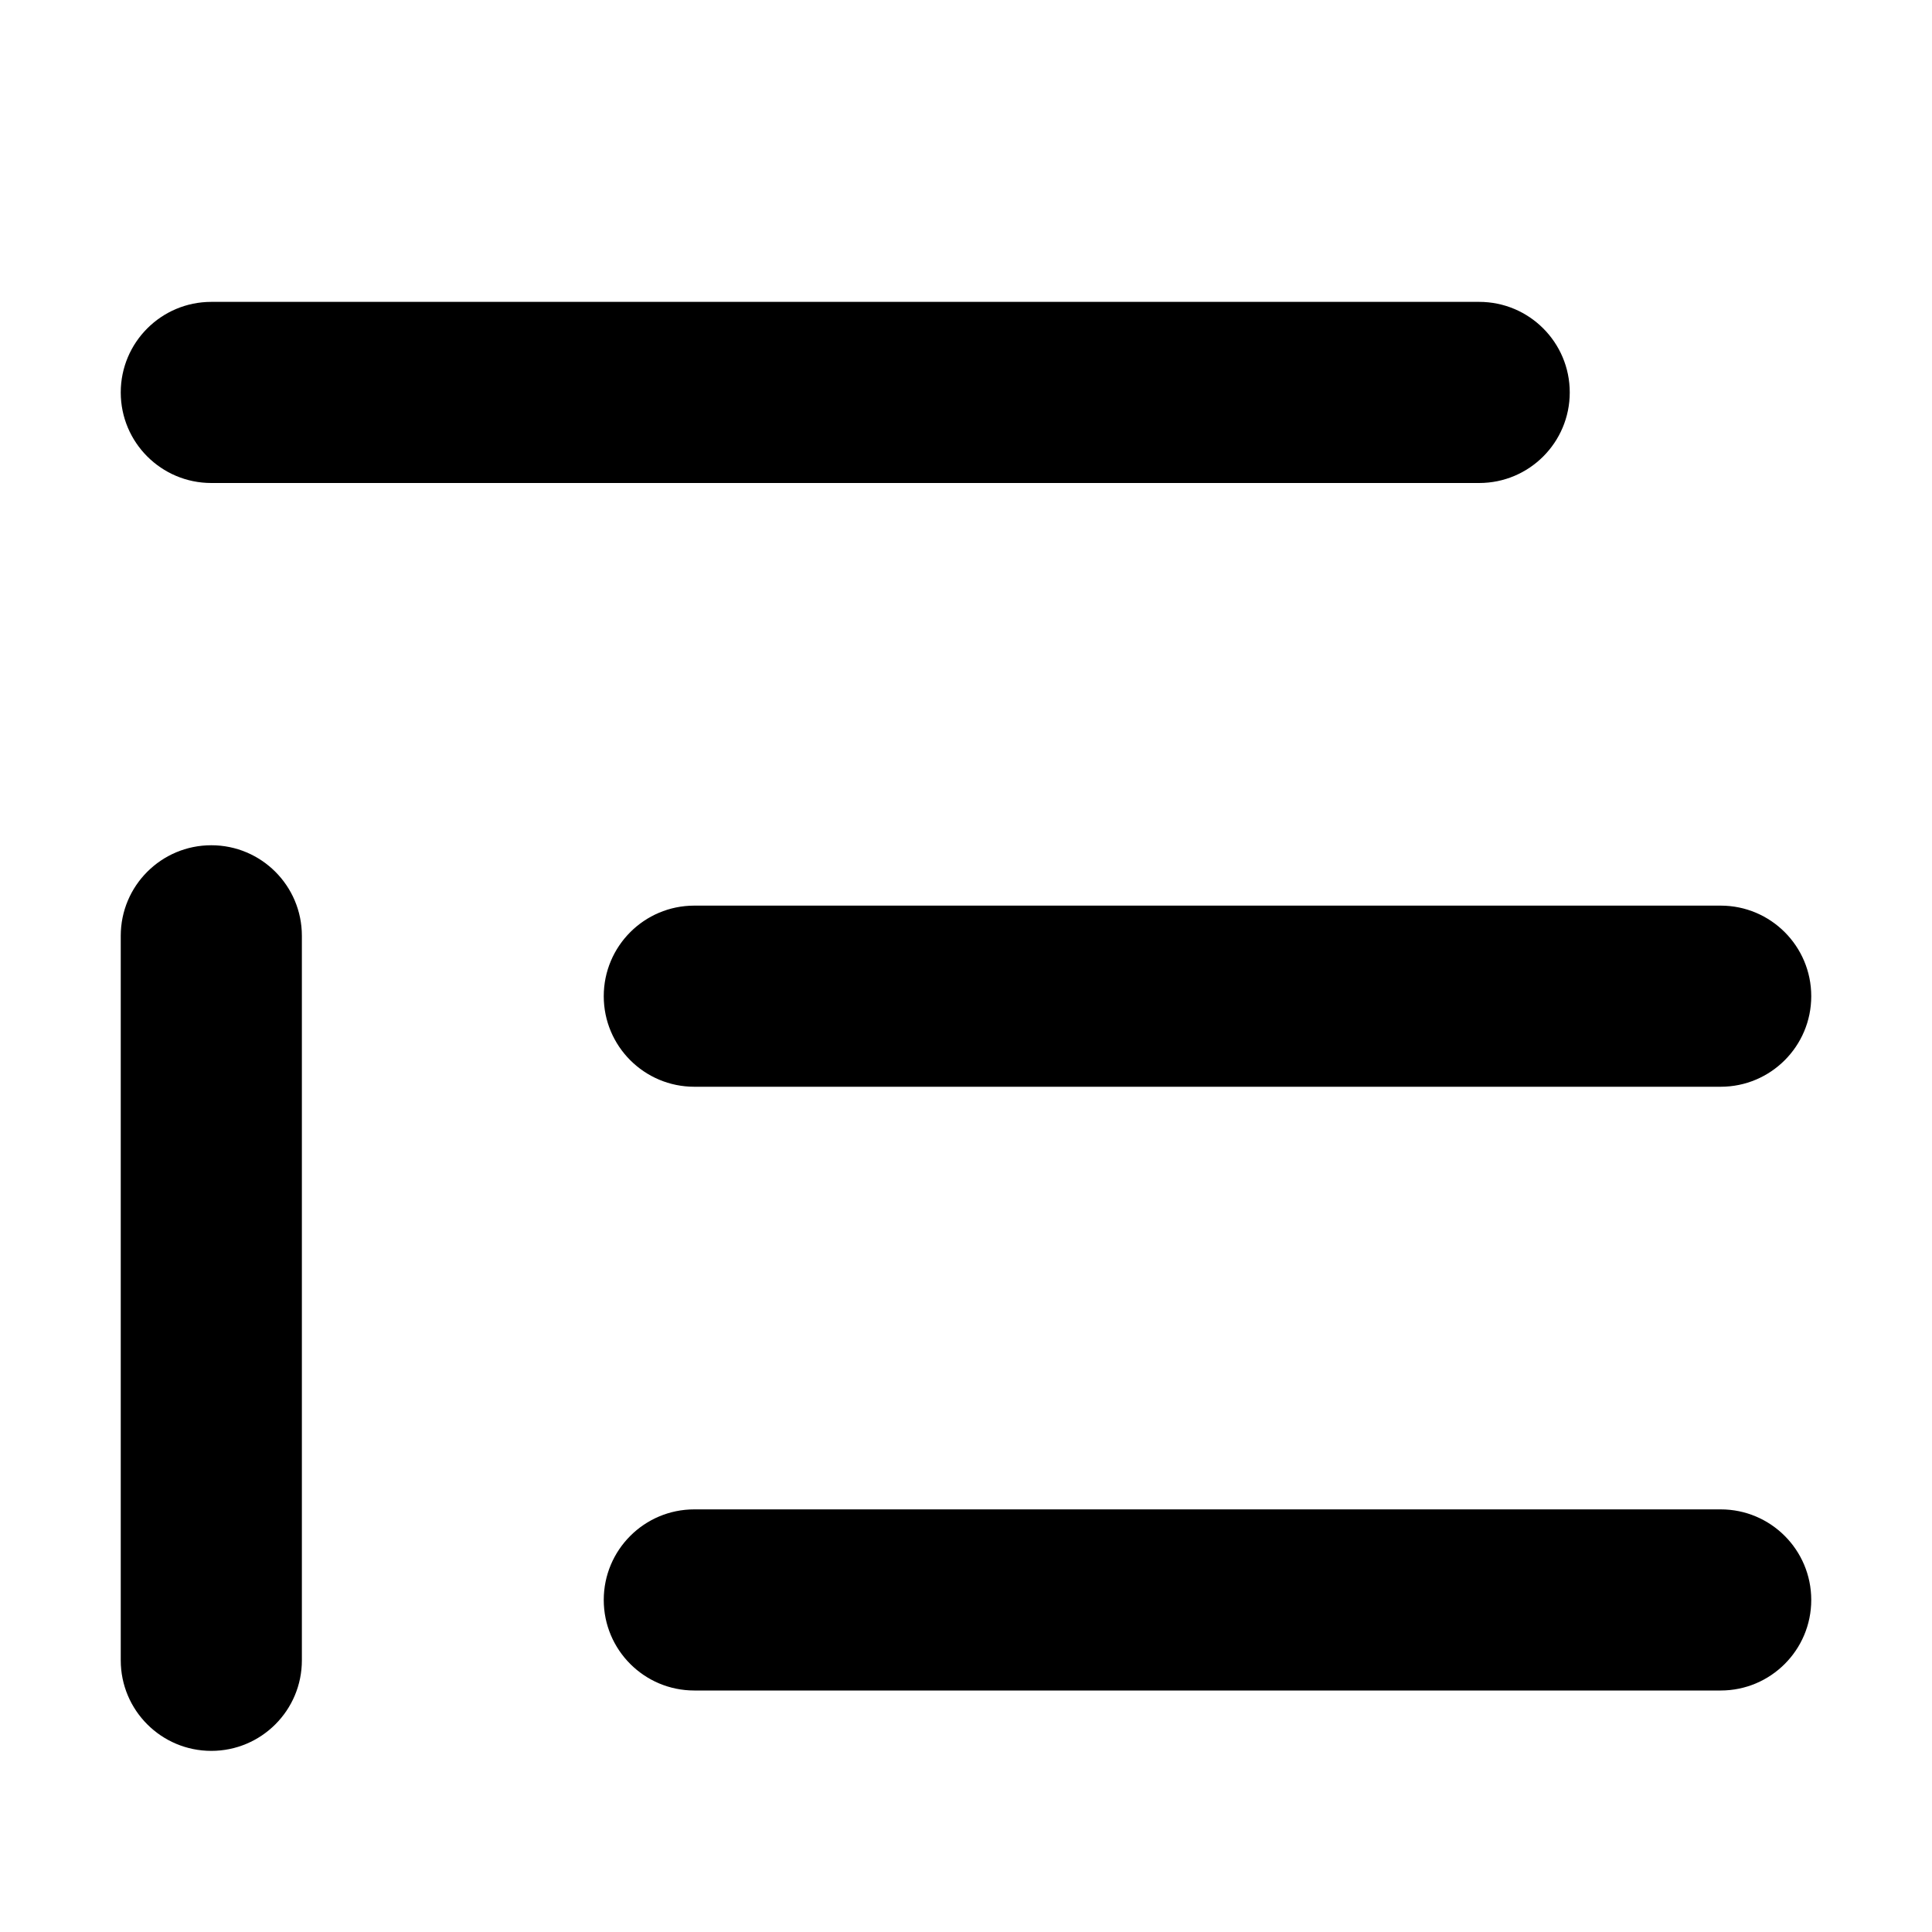
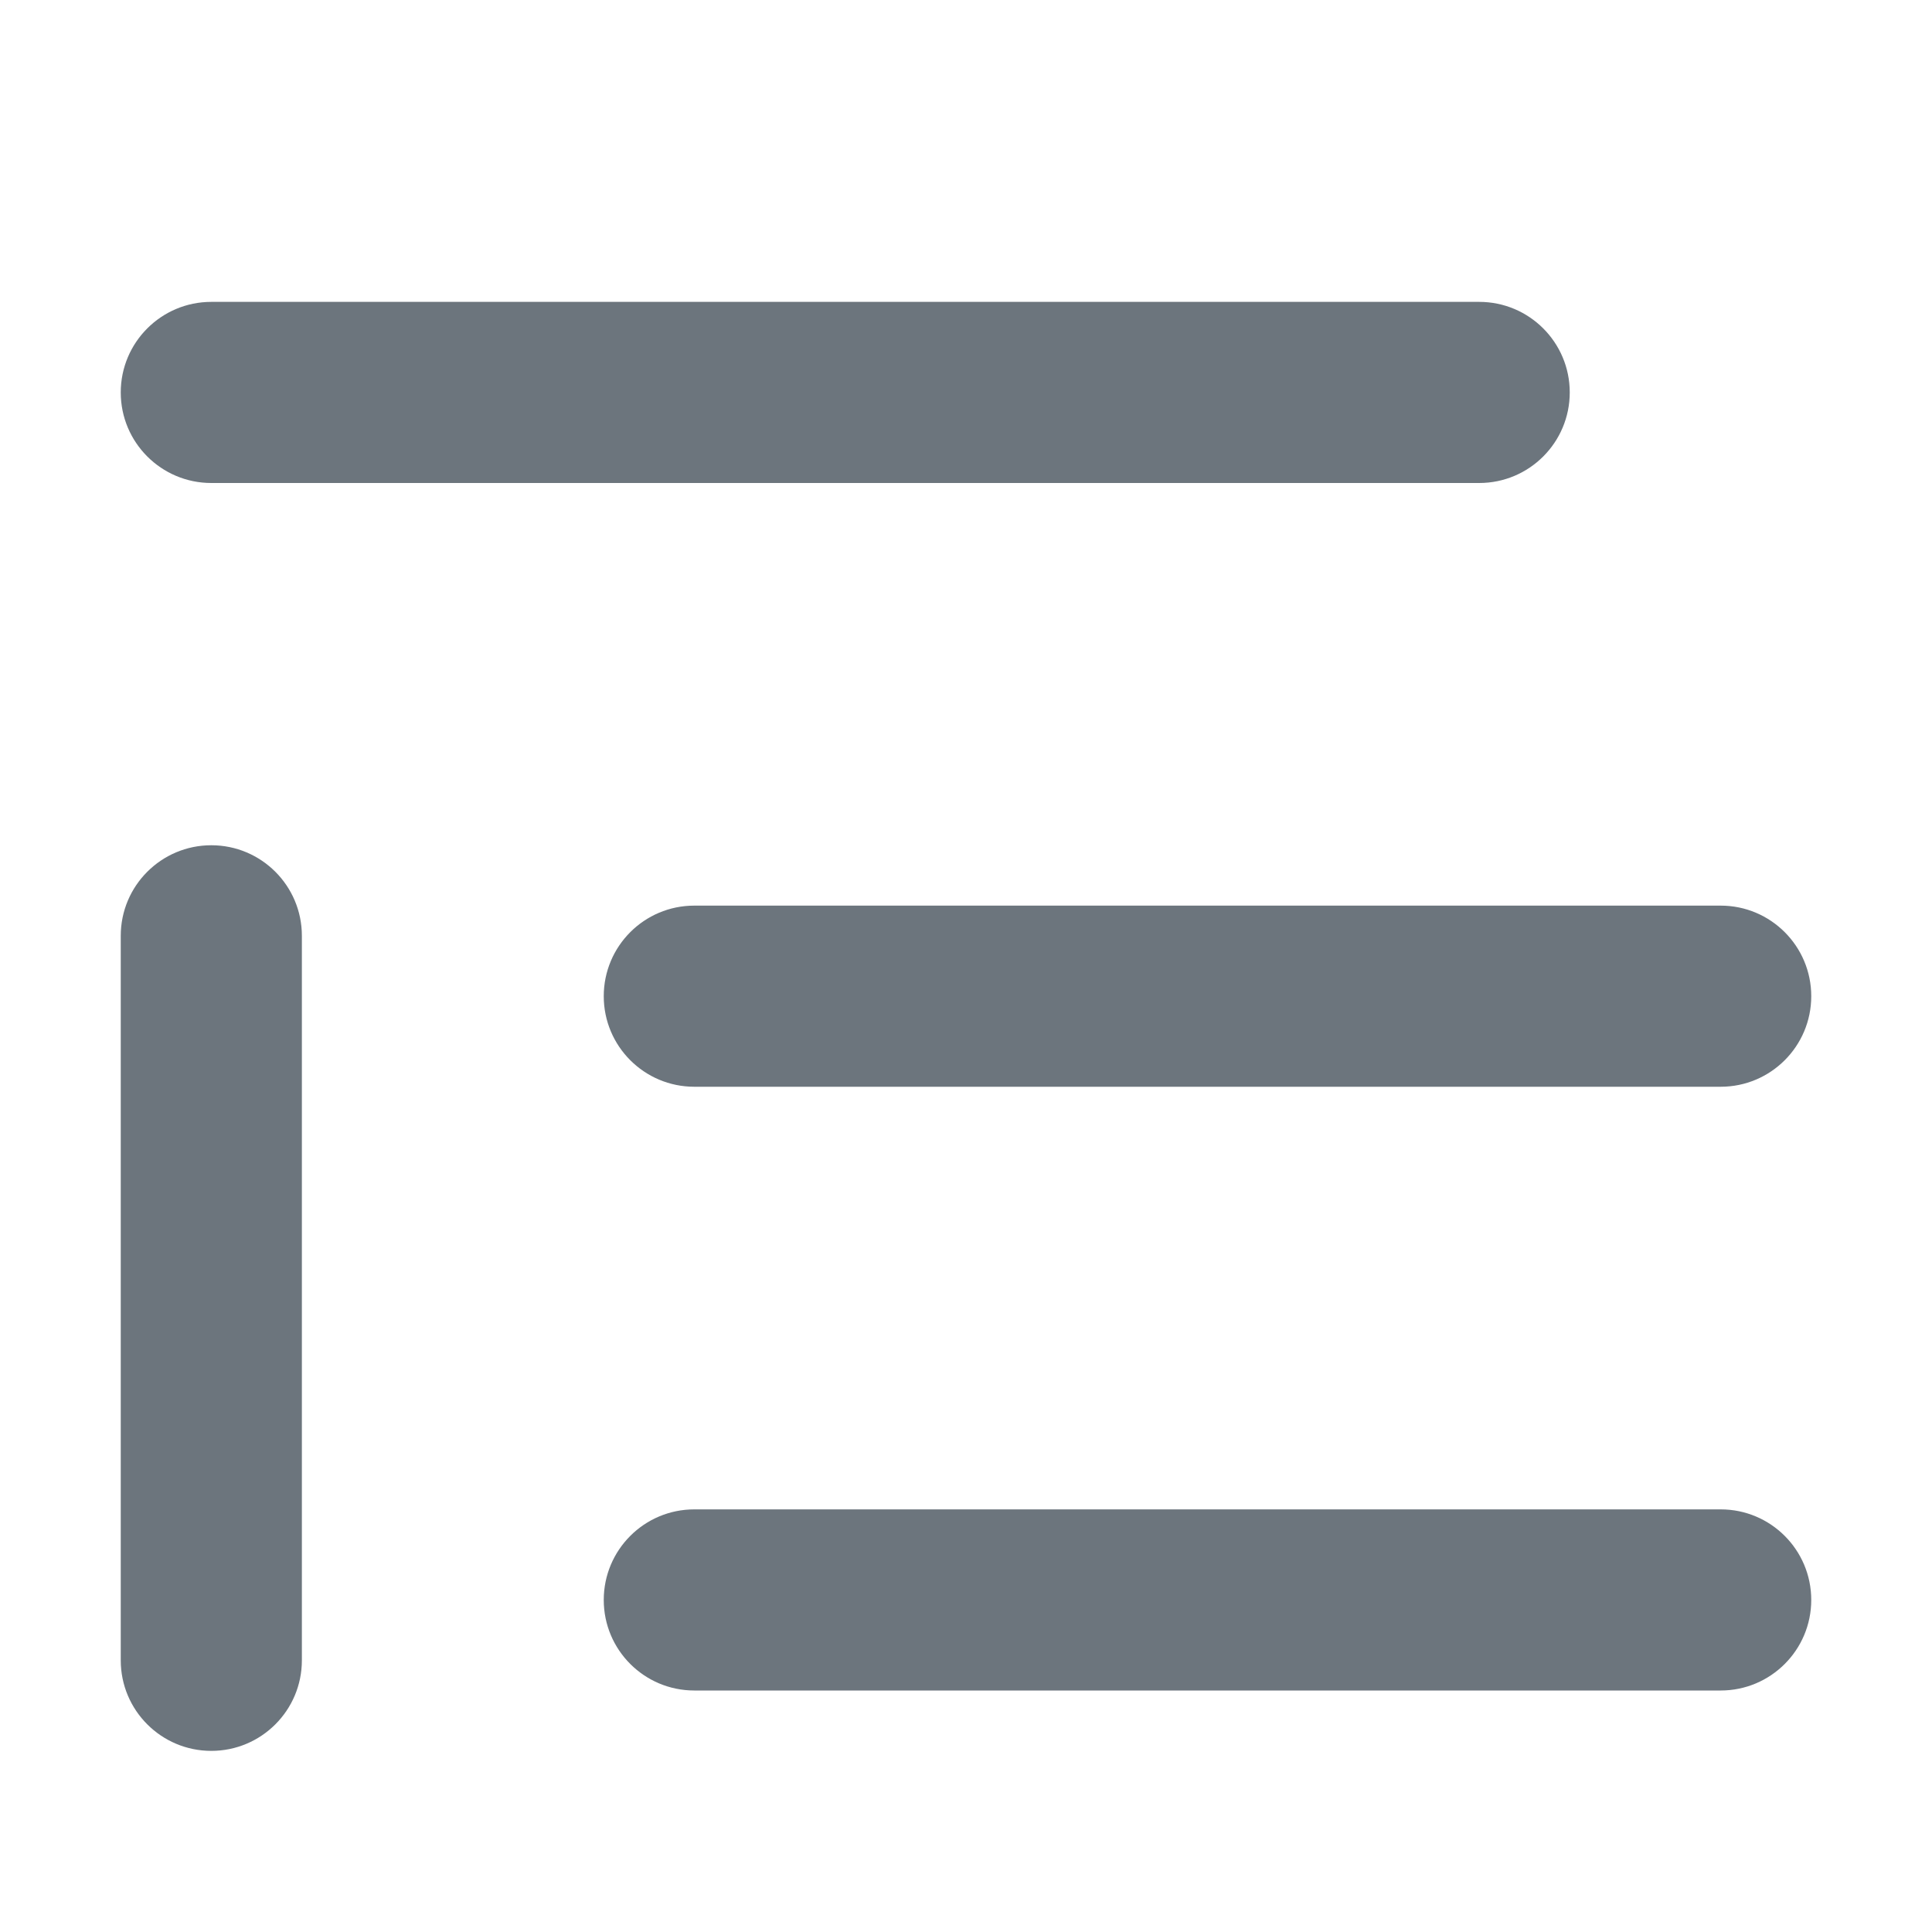
- <svg xmlns="http://www.w3.org/2000/svg" viewBox="0 0 16 16" width="16" height="16">
+ <svg xmlns="http://www.w3.org/2000/svg" viewBox="0 0 16 16" fill="#6c757d" width="16" height="16">
  <path fill-rule="evenodd" d="M1.75 2.5a.75.75 0 000 1.5h10.5a.75.75 0 000-1.5H1.75zm4 5a.75.75 0 000 1.5h8.5a.75.75 0 000-1.5h-8.5zm0 5a.75.75 0 000 1.5h8.5a.75.75 0 000-1.5h-8.5zM2.5 7.75a.75.75 0 00-1.5 0v6a.75.75 0 001.5 0v-6z" />
</svg>
